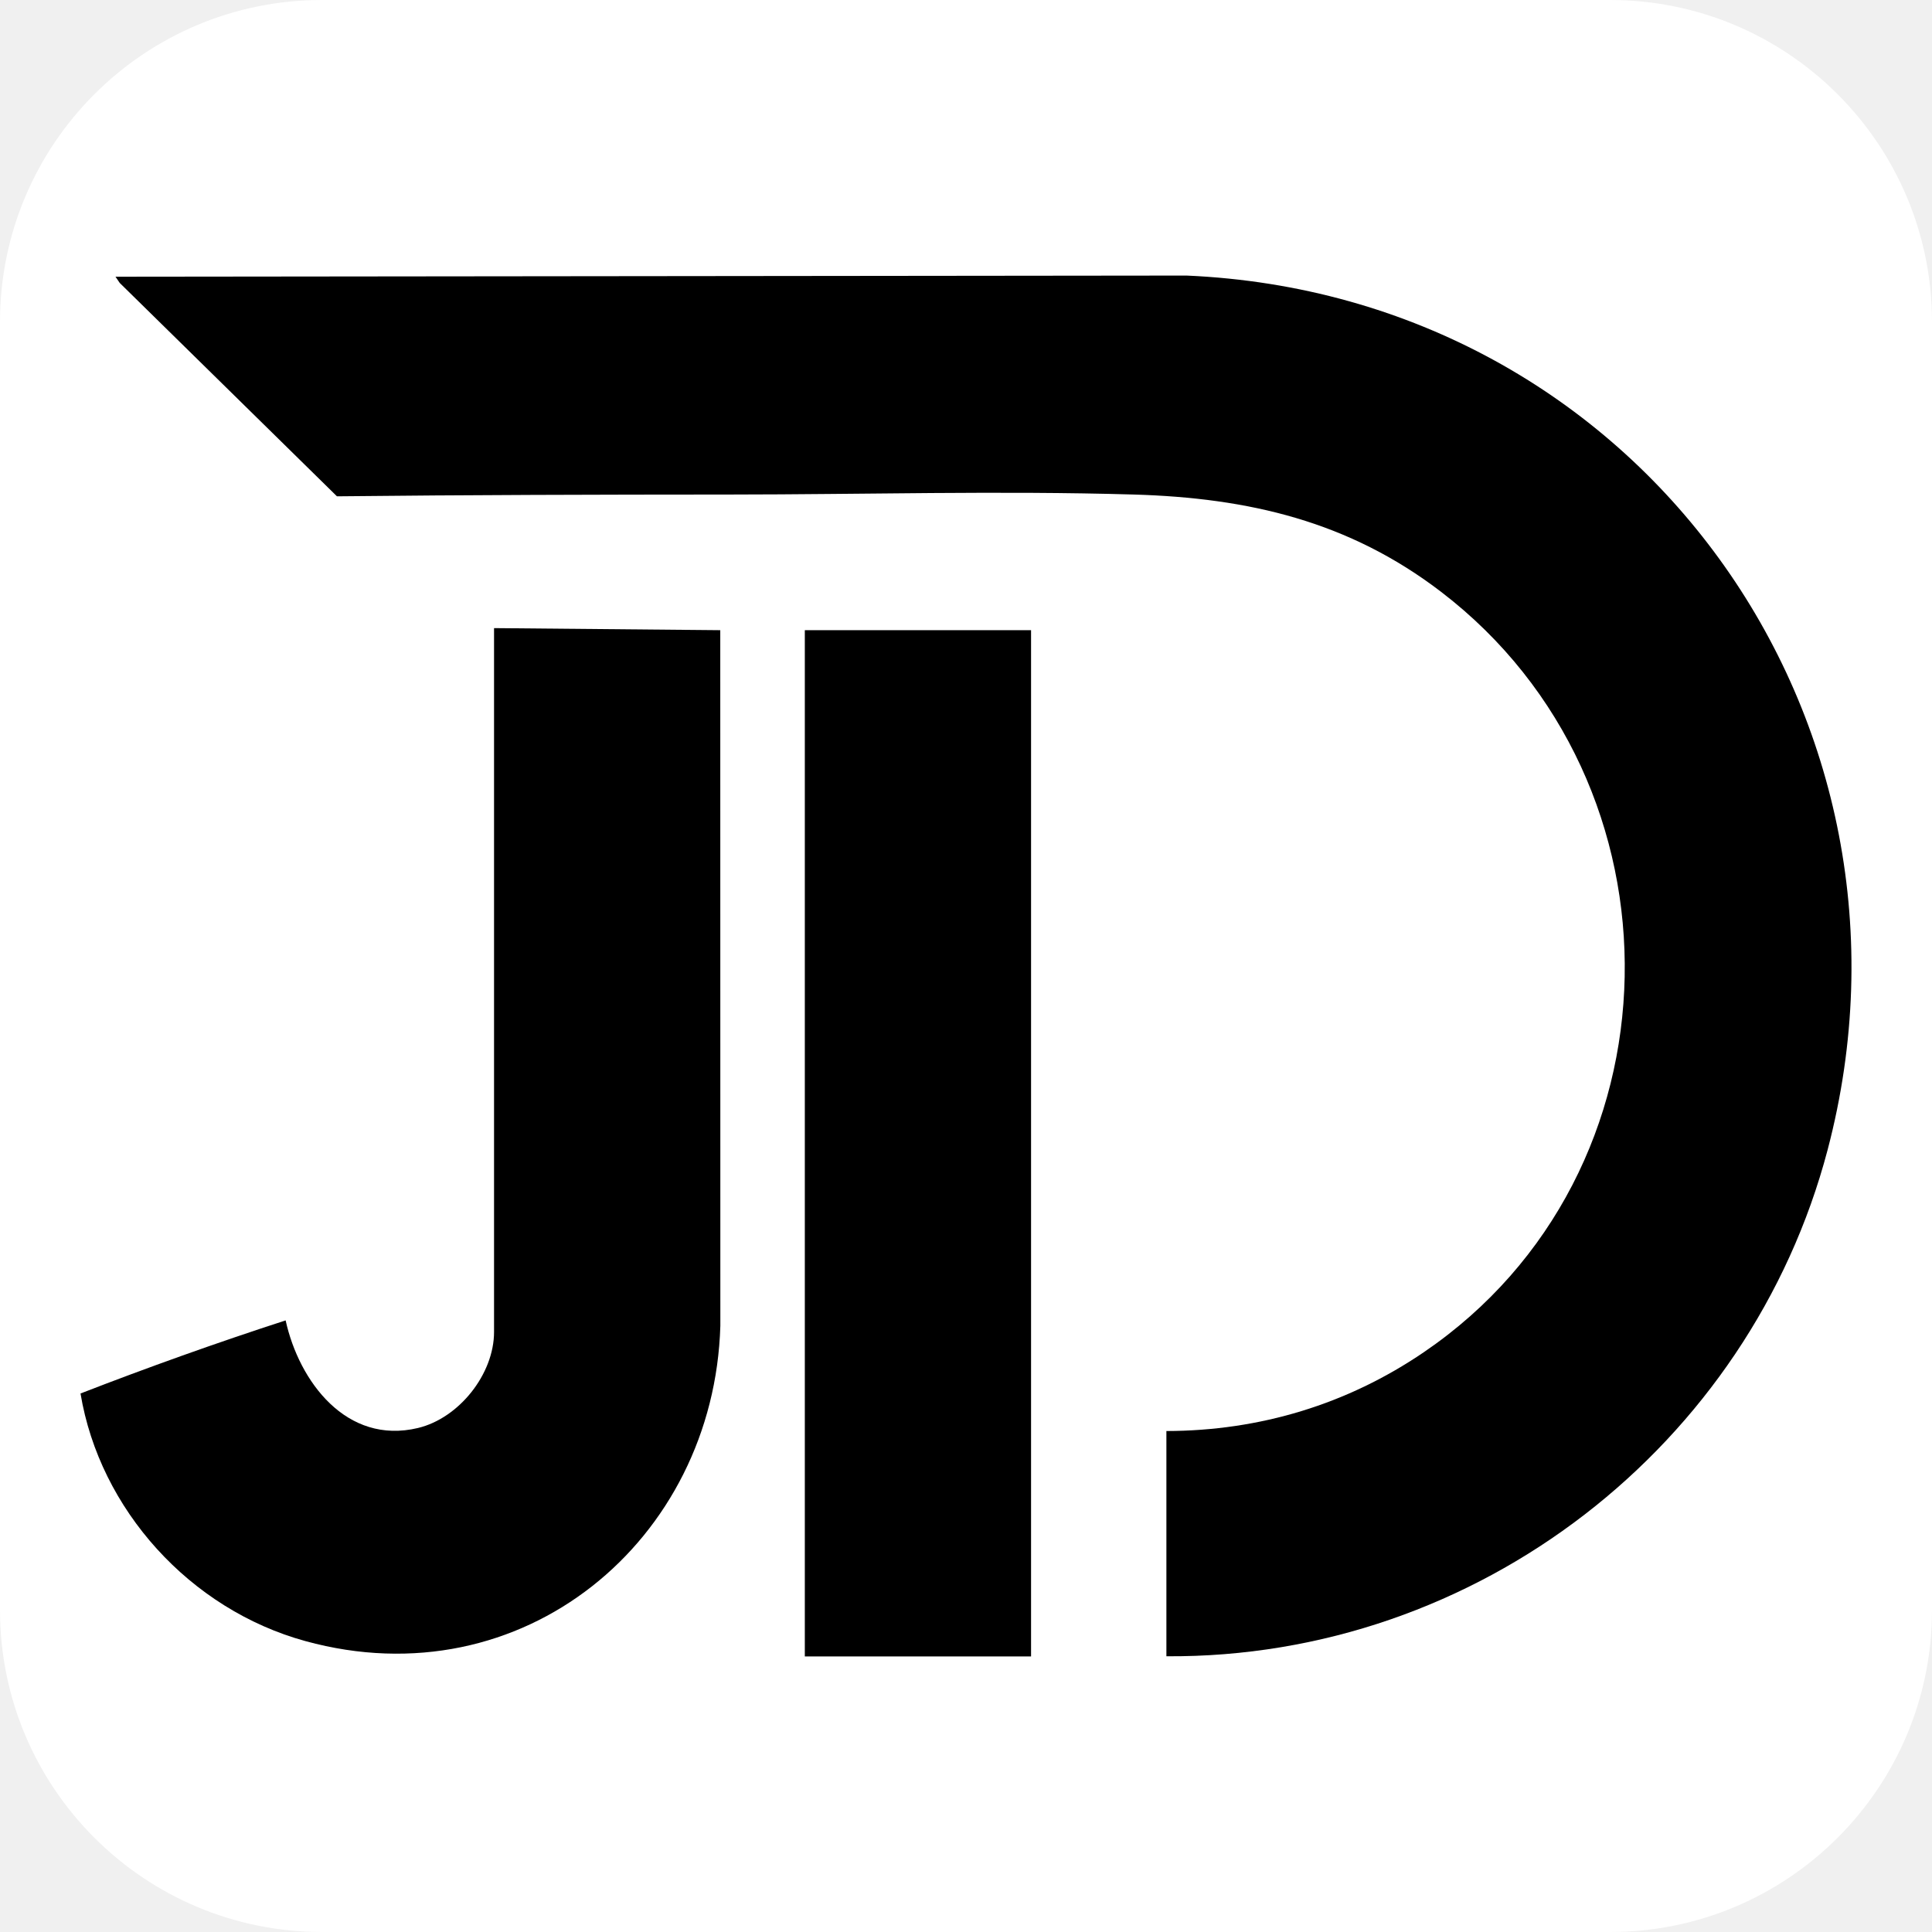
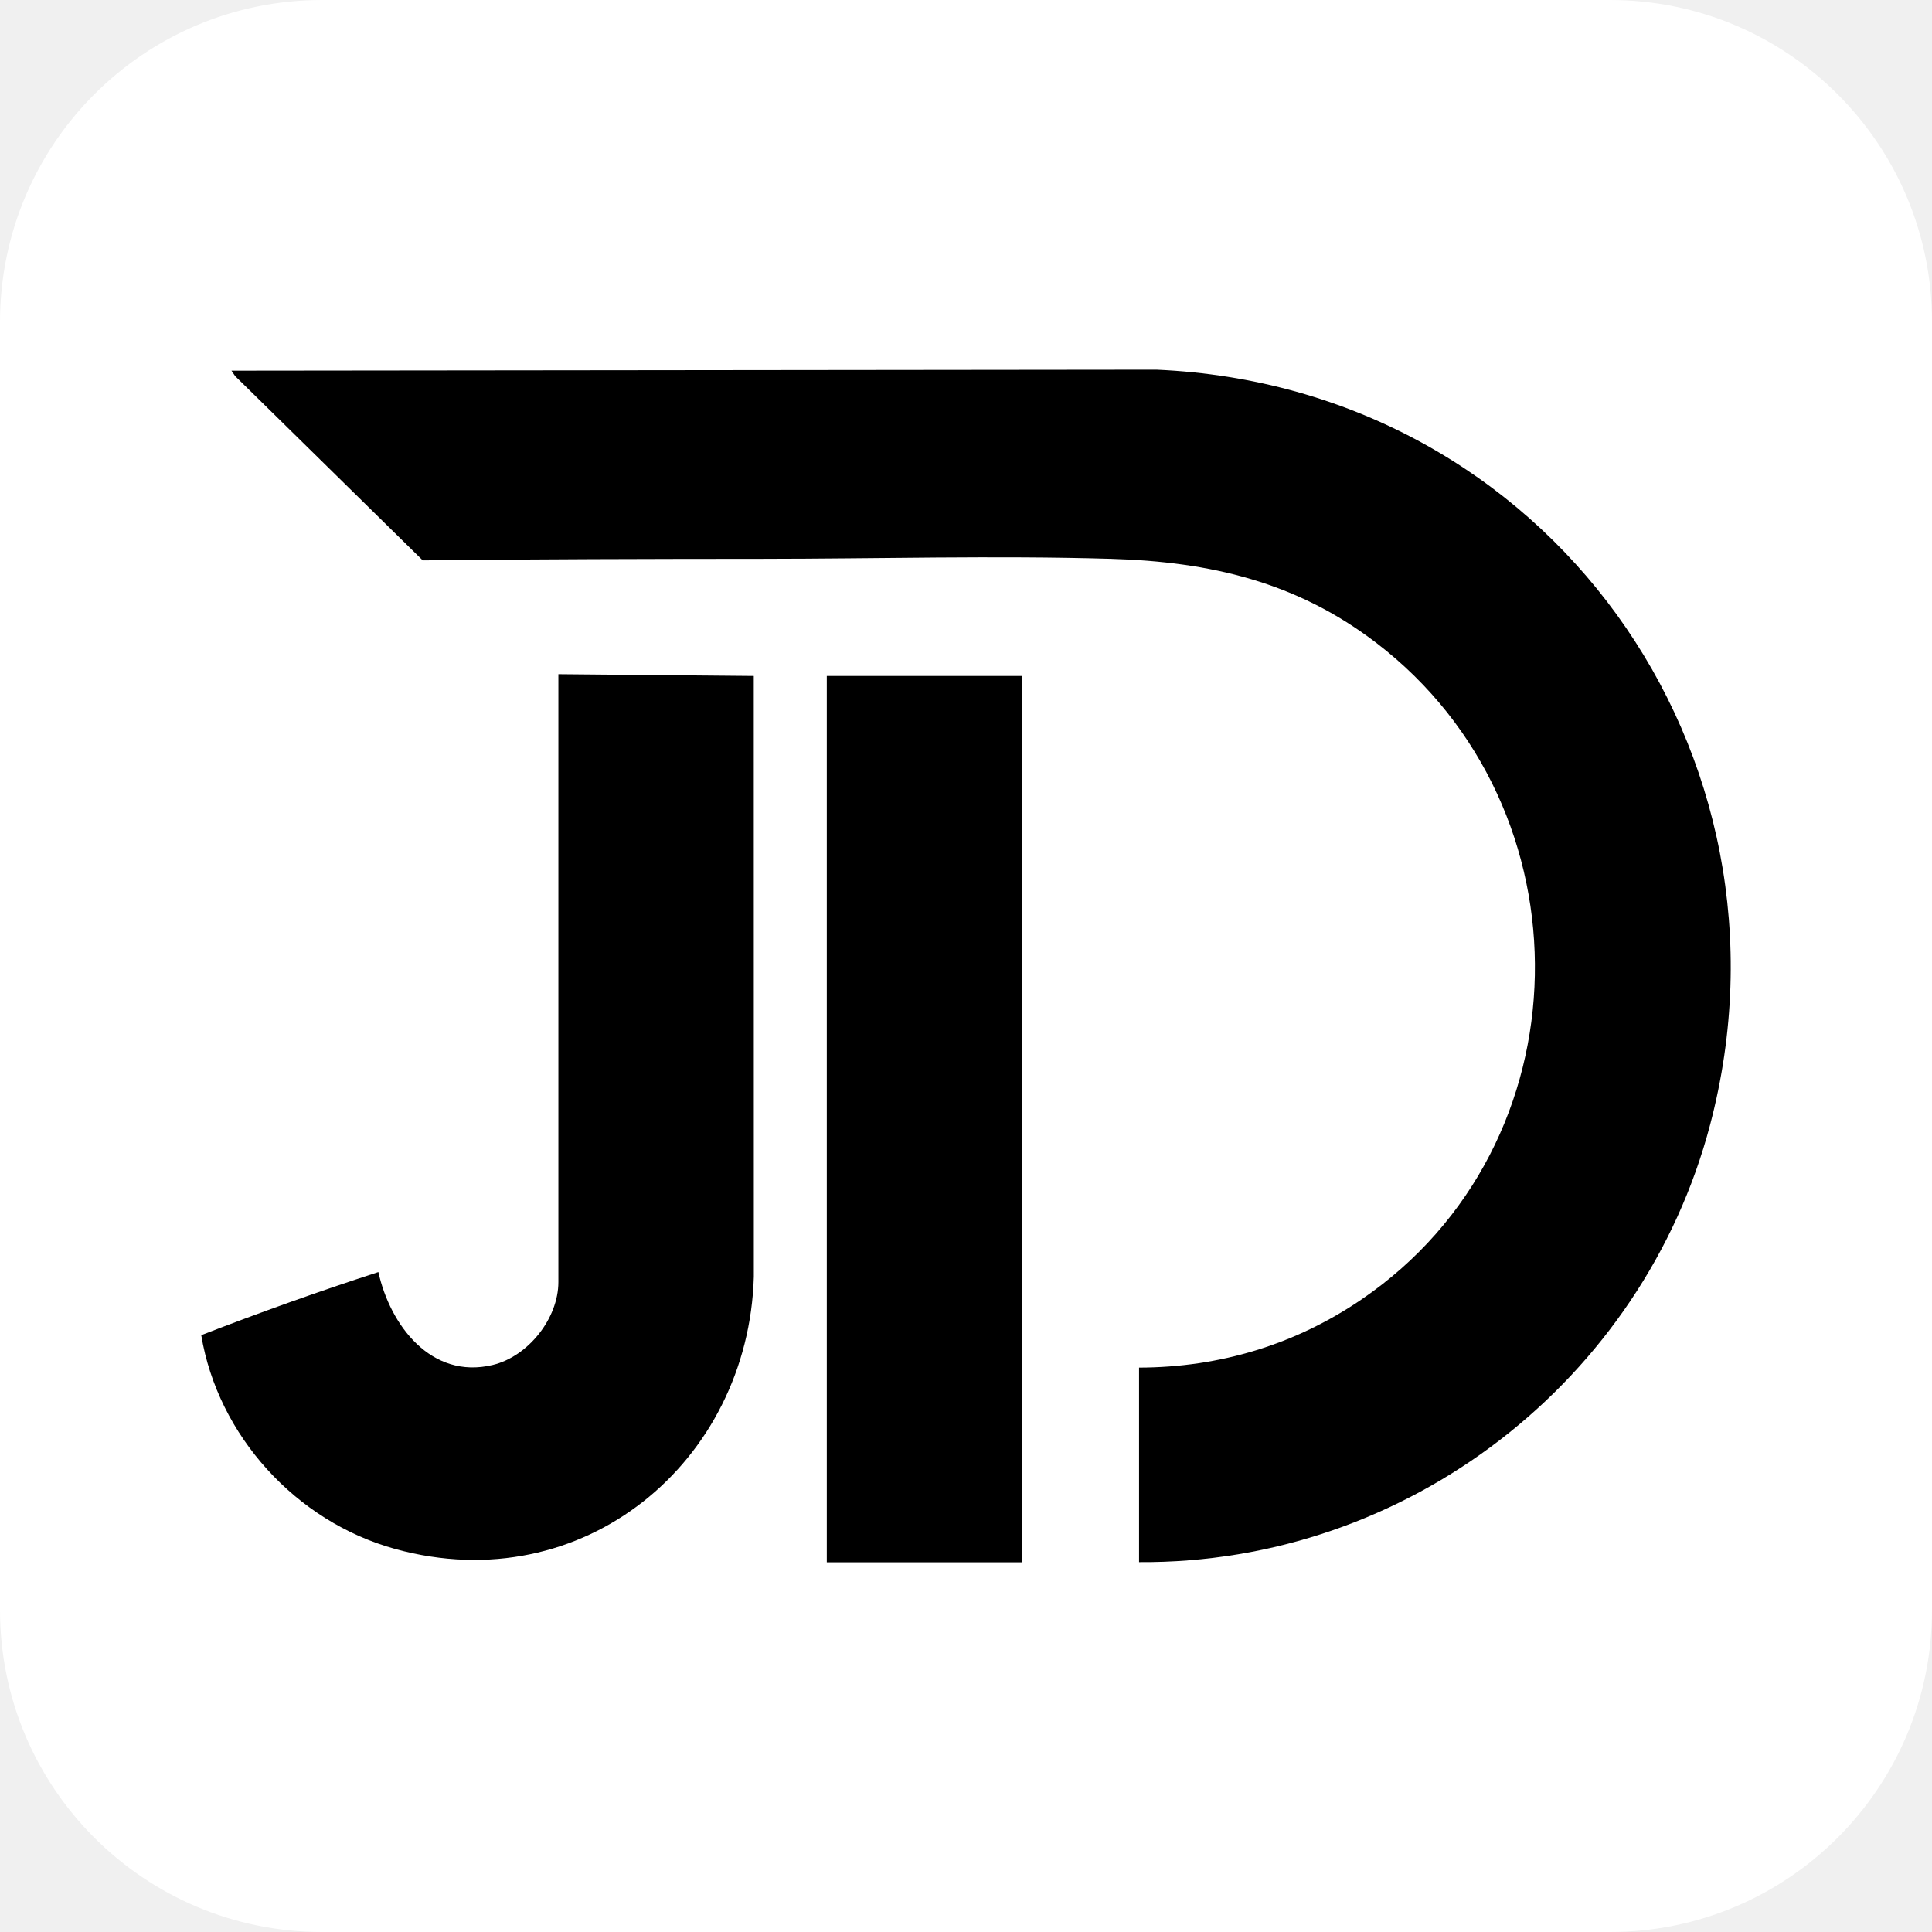
<svg xmlns="http://www.w3.org/2000/svg" id="Layer_1" data-name="Layer 1" viewBox="0 0 1200 1200">
  <defs>
    <style>
      .cls-1 {
        fill: #fff;
      }
    </style>
  </defs>
-   <g id="Icon">
-     <rect class="cls-1" width="1200" height="1200" rx="200" ry="200" />
-     <g>
-       <path d="M724.47,1028.74v-139.9c58.04-.12,112.35-16.59,159.86-48.94,162.94-110.92,166.23-353.33,10.74-472.31-57.15-43.73-119.31-58.34-190.89-60.43-83.43-2.44-167.87-.03-250.85,0-81.64.04-162.96.23-244.04,1.11L74.38,175.75l-2.64-3.88,665.25-.71c281.42,12.24,468.44,276.27,398.16,543.09-48.26,183.22-217.19,315.79-410.69,314.49Z" />
-       <path d="M306.84,390.13l140.53,1.29.05,432.06c-3.89,133.29-122.76,232.9-257.74,195.83-71.68-19.69-127.72-81.75-139.67-153.79,41.9-16.25,84.51-31.48,127.4-45.4,8.34,37.99,37.82,77.47,82.21,66.83,25.53-6.13,47.24-33.51,47.24-59.63v-437.18Z" />
-       <rect x="499.89" y="391.42" width="140.52" height="637.42" />
-     </g>
+   <rect class="cls-1" width="1200" height="1200" rx="200" ry="200" />
+   <g>
+     <path d="M707.49,970.27v-120.82c50.13-.11,97.03-14.33,138.06-42.26,140.72-95.79,143.57-305.15,9.27-407.91-49.36-37.77-103.04-50.38-164.86-52.19-72.05-2.11-144.98-.03-216.64,0-70.5.03-140.74.2-210.76.96l-116.51-114.46-2.28-3.35,574.54-.62c243.05,10.57,404.56,238.59,343.86,469.03-41.68,158.23-187.57,272.73-354.69,271.61Z" />
+     <path d="M346.81,418.75l121.37,1.11.04,373.15c-3.36,115.12-106.02,201.14-222.6,169.12-61.9-17-110.31-70.61-120.62-132.82,36.19-14.04,72.99-27.19,110.02-39.21,7.21,32.81,32.66,66.91,71,57.71,22.05-5.29,40.8-28.94,40.8-51.5v-377.57Z" />
+     <rect x="513.54" y="419.86" width="121.36" height="550.5" />
  </g>
</svg>
